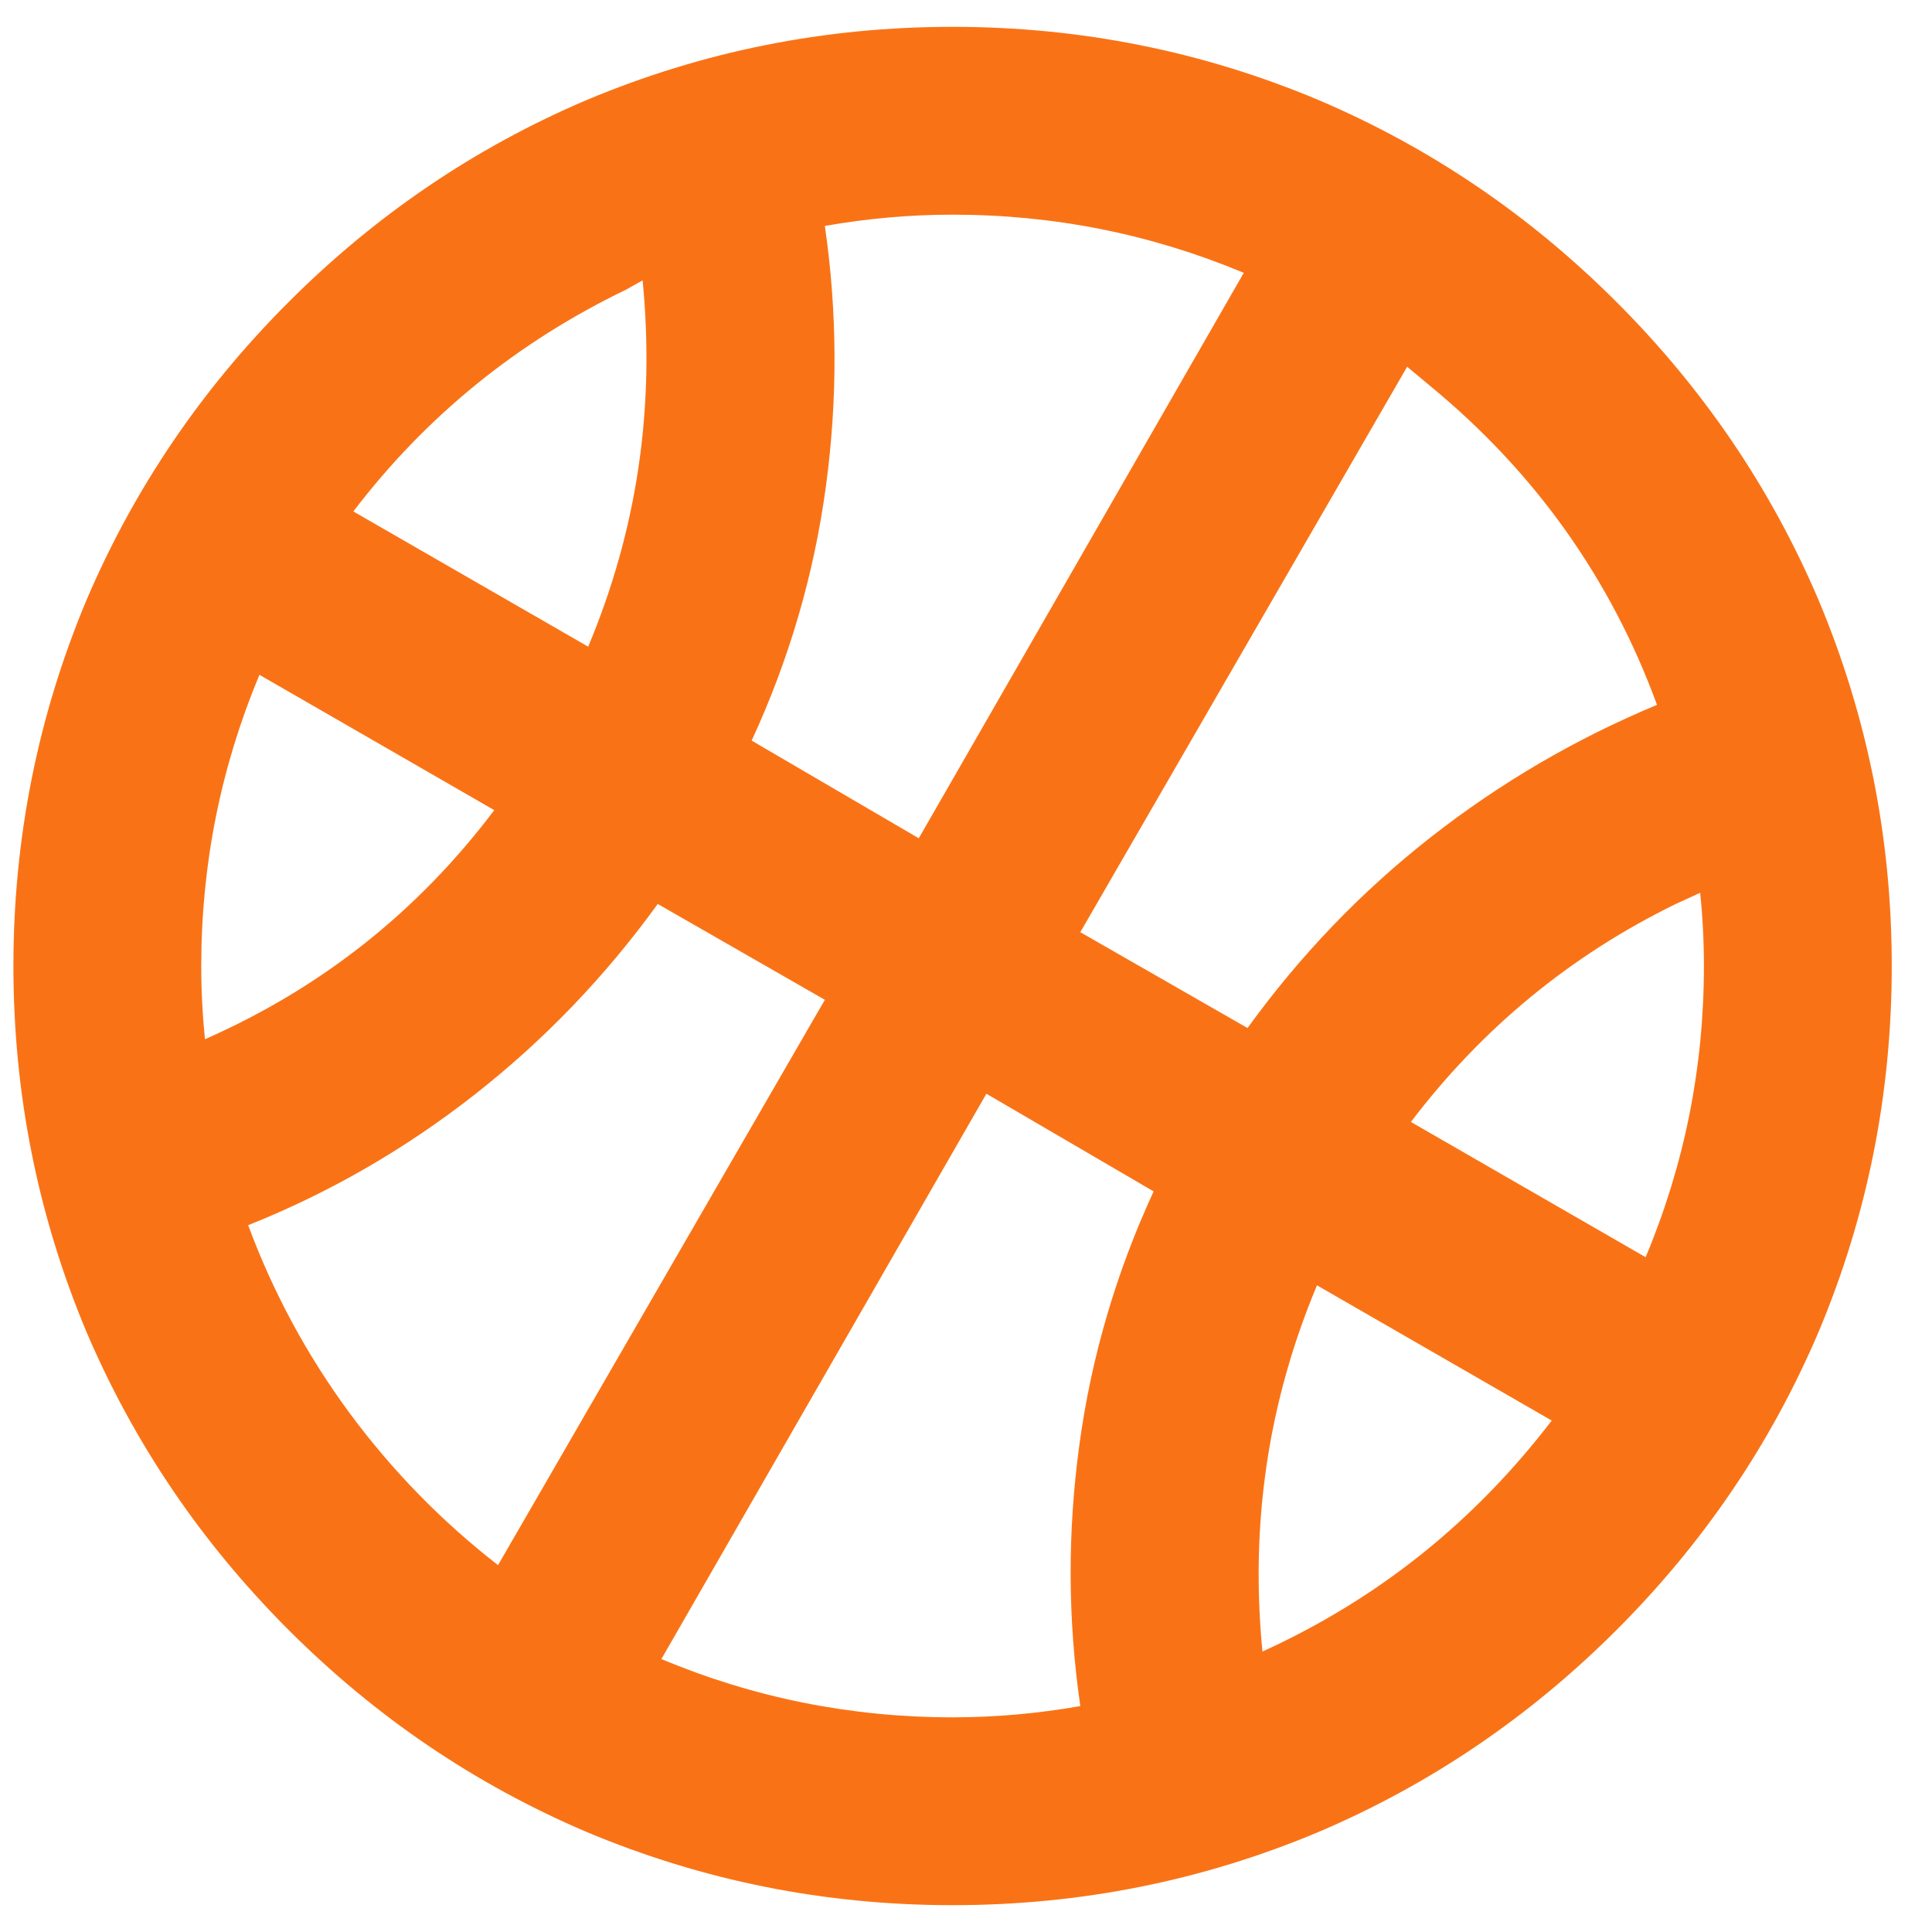
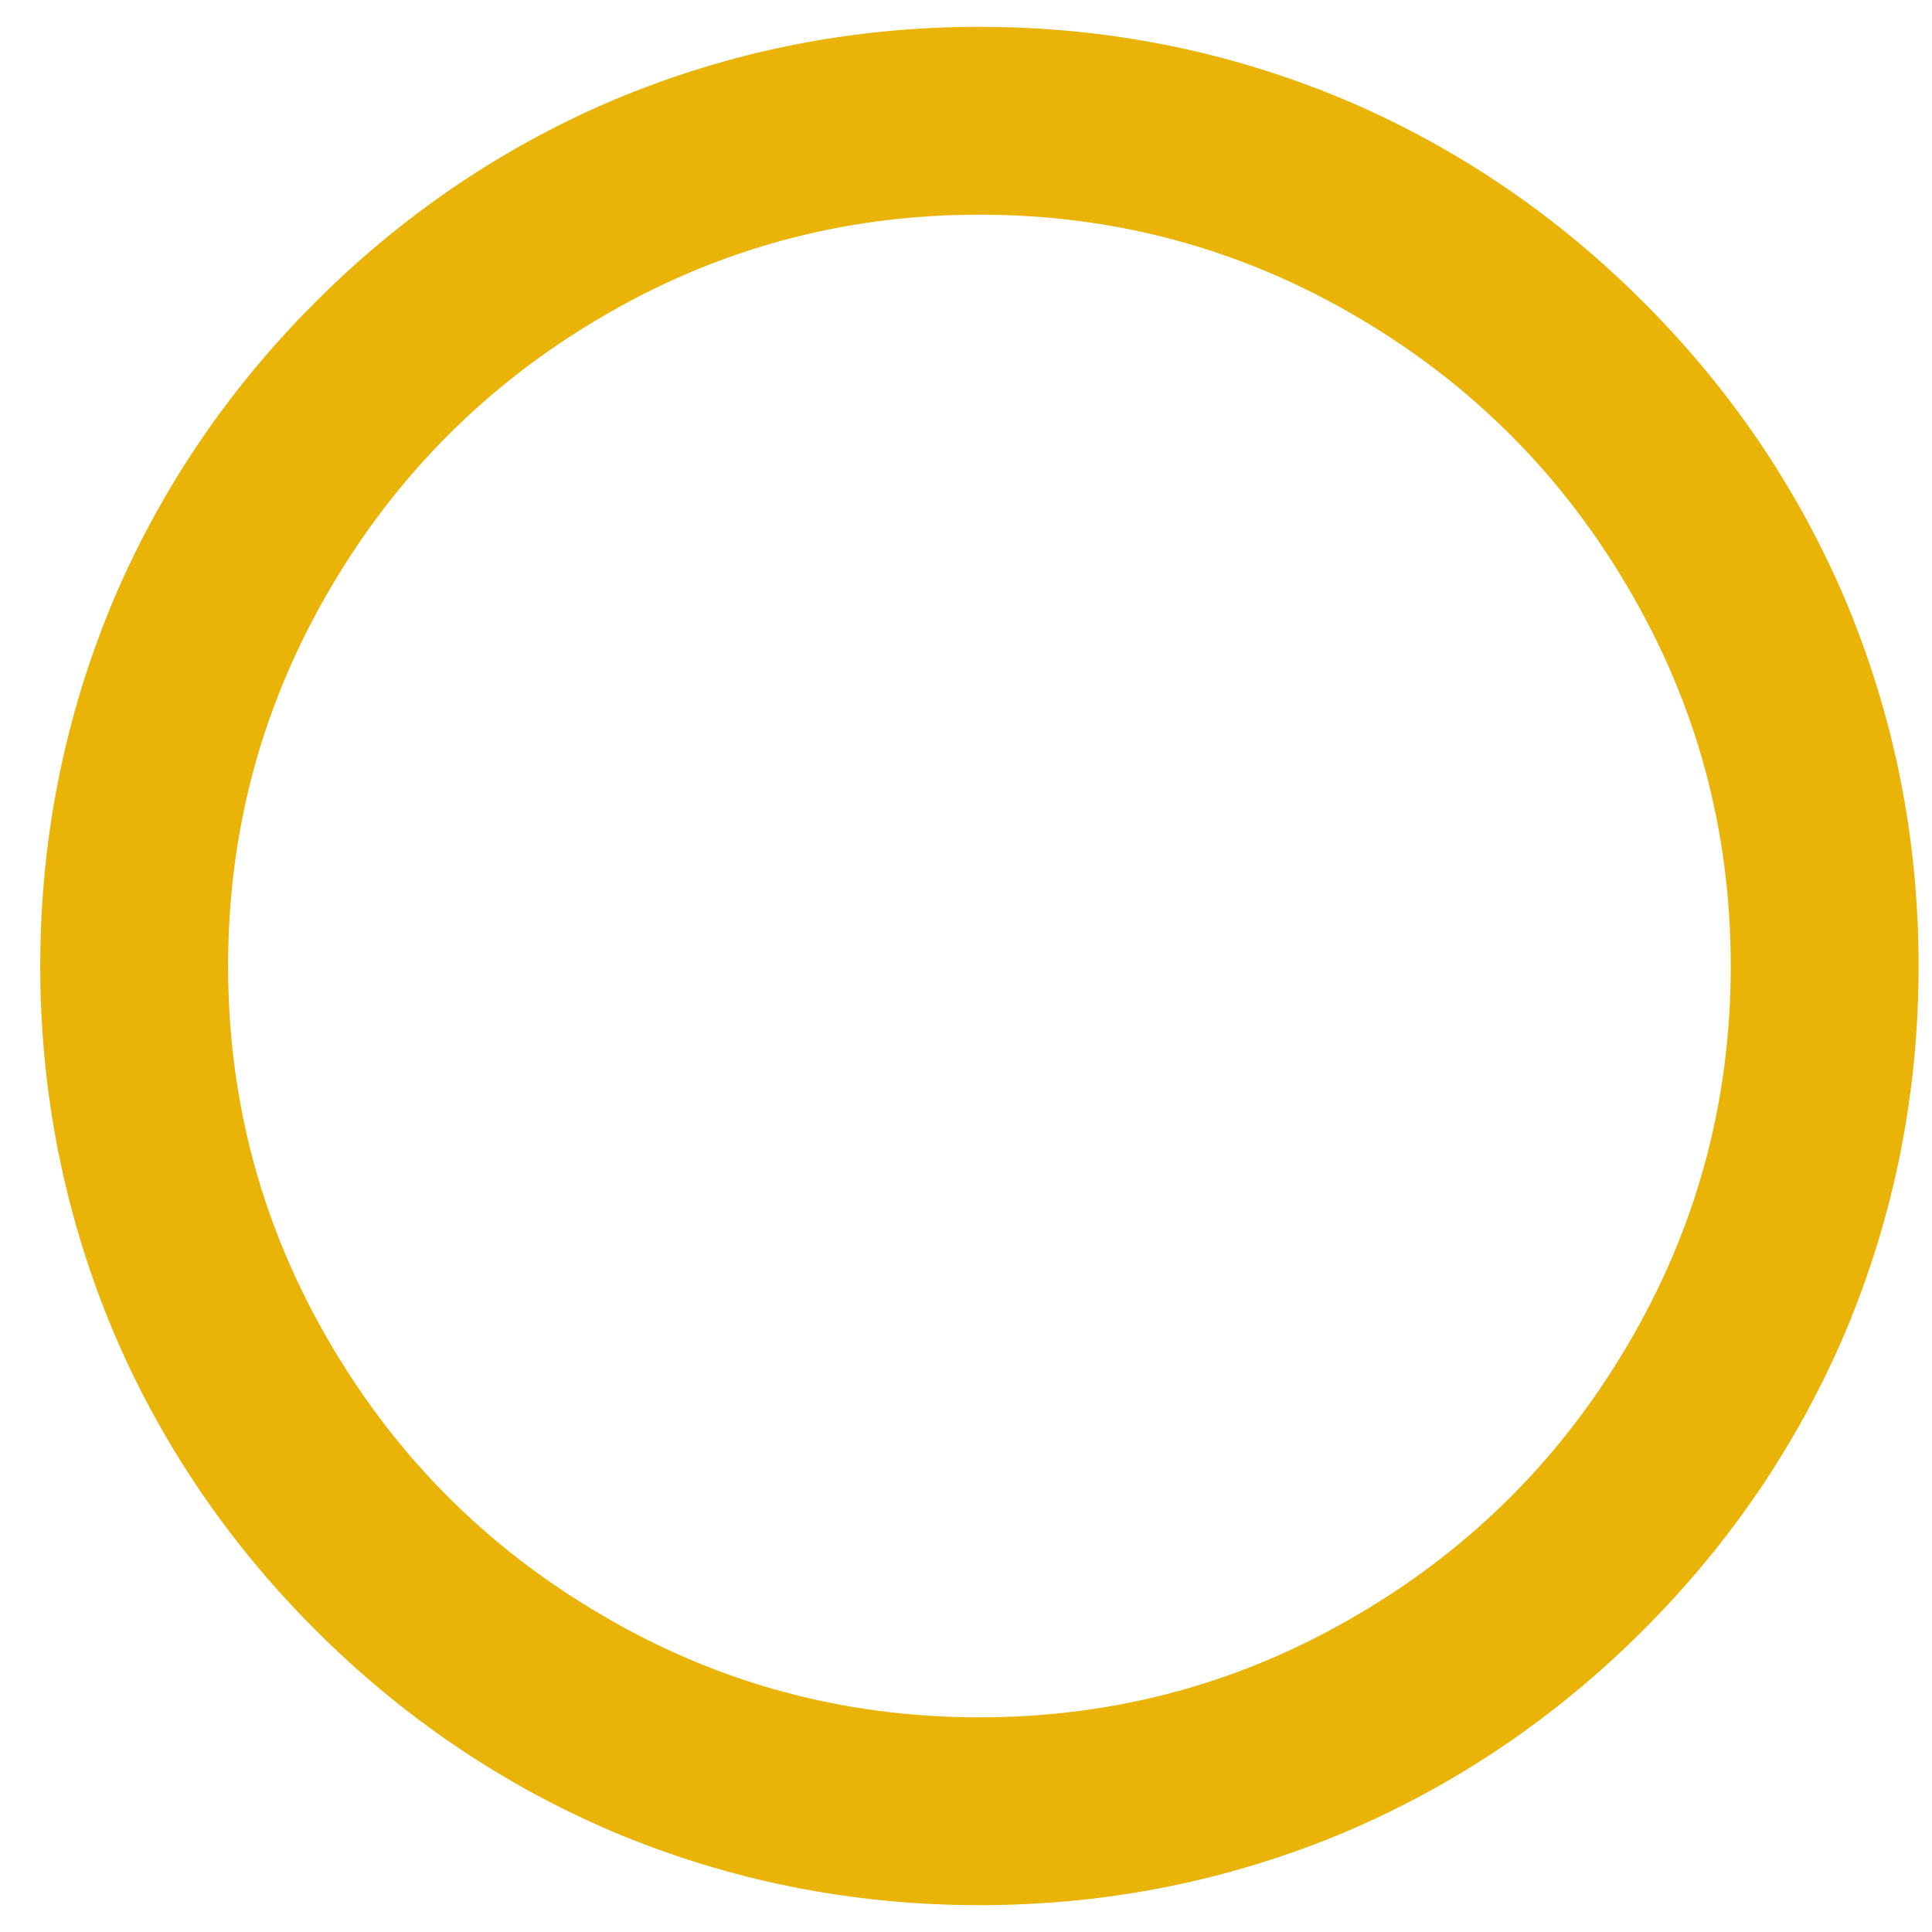
<svg xmlns="http://www.w3.org/2000/svg" width="18" height="18" viewBox="0 0 18 18" fill="none">
-   <path d="M8.875 0.25C10.065 0.25 11.203 0.477 12.287 0.933C13.326 1.376 14.25 2.003 15.061 2.814C15.872 3.625 16.499 4.549 16.942 5.588C17.398 6.673 17.625 7.81 17.625 9C17.625 10.19 17.398 11.328 16.942 12.412C16.499 13.451 15.872 14.375 15.061 15.186C14.25 15.997 13.326 16.624 12.287 17.067C11.203 17.523 10.065 17.75 8.875 17.75C7.685 17.75 6.548 17.523 5.463 17.067C4.424 16.624 3.5 15.997 2.689 15.186C1.878 14.375 1.251 13.451 0.807 12.412C0.352 11.328 0.125 10.19 0.125 9C0.125 7.81 0.352 6.673 0.807 5.588C1.251 4.549 1.878 3.625 2.689 2.814C3.5 2.003 4.424 1.376 5.463 0.933C6.548 0.477 7.685 0.25 8.875 0.25ZM9.19 10.19L6.162 15.457C7.026 15.819 7.93 16 8.875 16C9.272 16 9.668 15.965 10.065 15.895C9.948 15.09 9.945 14.279 10.056 13.463C10.167 12.646 10.398 11.858 10.748 11.1L9.19 10.19ZM12.27 11.975C11.815 13.06 11.646 14.197 11.762 15.387C12.836 14.898 13.734 14.18 14.457 13.235L12.27 11.975ZM6.128 8.422C5.638 9.099 5.069 9.691 4.421 10.199C3.774 10.706 3.071 11.112 2.312 11.415C2.546 12.045 2.861 12.628 3.257 13.165C3.654 13.702 4.115 14.174 4.64 14.582L7.685 9.315L6.128 8.422ZM15.84 8.318L15.613 8.422C14.633 8.901 13.81 9.578 13.145 10.453L15.332 11.713C15.694 10.849 15.875 9.945 15.875 9C15.875 8.767 15.863 8.539 15.84 8.318ZM1.875 9C1.875 9.233 1.887 9.461 1.91 9.682C2.995 9.204 3.893 8.492 4.605 7.548L2.417 6.287C2.056 7.151 1.875 8.055 1.875 9ZM13.11 3.417L10.065 8.685L11.623 9.578C12.113 8.901 12.681 8.309 13.329 7.801C13.976 7.294 14.679 6.883 15.438 6.567C15.006 5.389 14.3 4.397 13.32 3.592L13.11 3.417ZM8.875 2C8.478 2 8.082 2.035 7.685 2.105C7.802 2.91 7.805 3.721 7.694 4.537C7.583 5.354 7.353 6.142 7.003 6.9L8.56 7.81L11.588 2.542C10.724 2.181 9.82 2 8.875 2ZM5.987 2.612L5.83 2.7C4.815 3.19 3.969 3.878 3.292 4.765L5.48 6.025C5.935 4.94 6.104 3.803 5.987 2.612Z" fill="#F97316" />
+   <path d="M9.125 17.75C7.935 17.75 6.798 17.523 5.713 17.067C4.674 16.624 3.75 15.997 2.939 15.186C2.128 14.375 1.501 13.451 1.058 12.412C0.603 11.328 0.375 10.19 0.375 9C0.375 7.81 0.603 6.673 1.058 5.588C1.501 4.549 2.128 3.625 2.939 2.814C3.75 2.003 4.674 1.376 5.713 0.933C6.798 0.477 7.935 0.25 9.125 0.25C10.315 0.25 11.453 0.477 12.537 0.933C13.576 1.376 14.5 2.003 15.311 2.814C16.122 3.625 16.749 4.549 17.192 5.588C17.648 6.673 17.875 7.81 17.875 9C17.875 10.19 17.648 11.328 17.192 12.412C16.749 13.451 16.122 14.375 15.311 15.186C14.5 15.997 13.576 16.624 12.537 17.067C11.453 17.523 10.315 17.75 9.125 17.75ZM9.125 16C10.397 16 11.575 15.679 12.66 15.037C13.71 14.419 14.544 13.585 15.162 12.535C15.804 11.45 16.125 10.272 16.125 9C16.125 7.728 15.804 6.55 15.162 5.465C14.544 4.415 13.71 3.581 12.66 2.962C11.575 2.321 10.397 2 9.125 2C7.853 2 6.675 2.321 5.59 2.962C4.54 3.581 3.706 4.415 3.087 5.465C2.446 6.55 2.125 7.728 2.125 9C2.125 10.272 2.446 11.45 3.087 12.535C3.706 13.585 4.54 14.419 5.59 15.037C6.675 15.679 7.853 16 9.125 16Z" fill="#EAB308" />
</svg>
